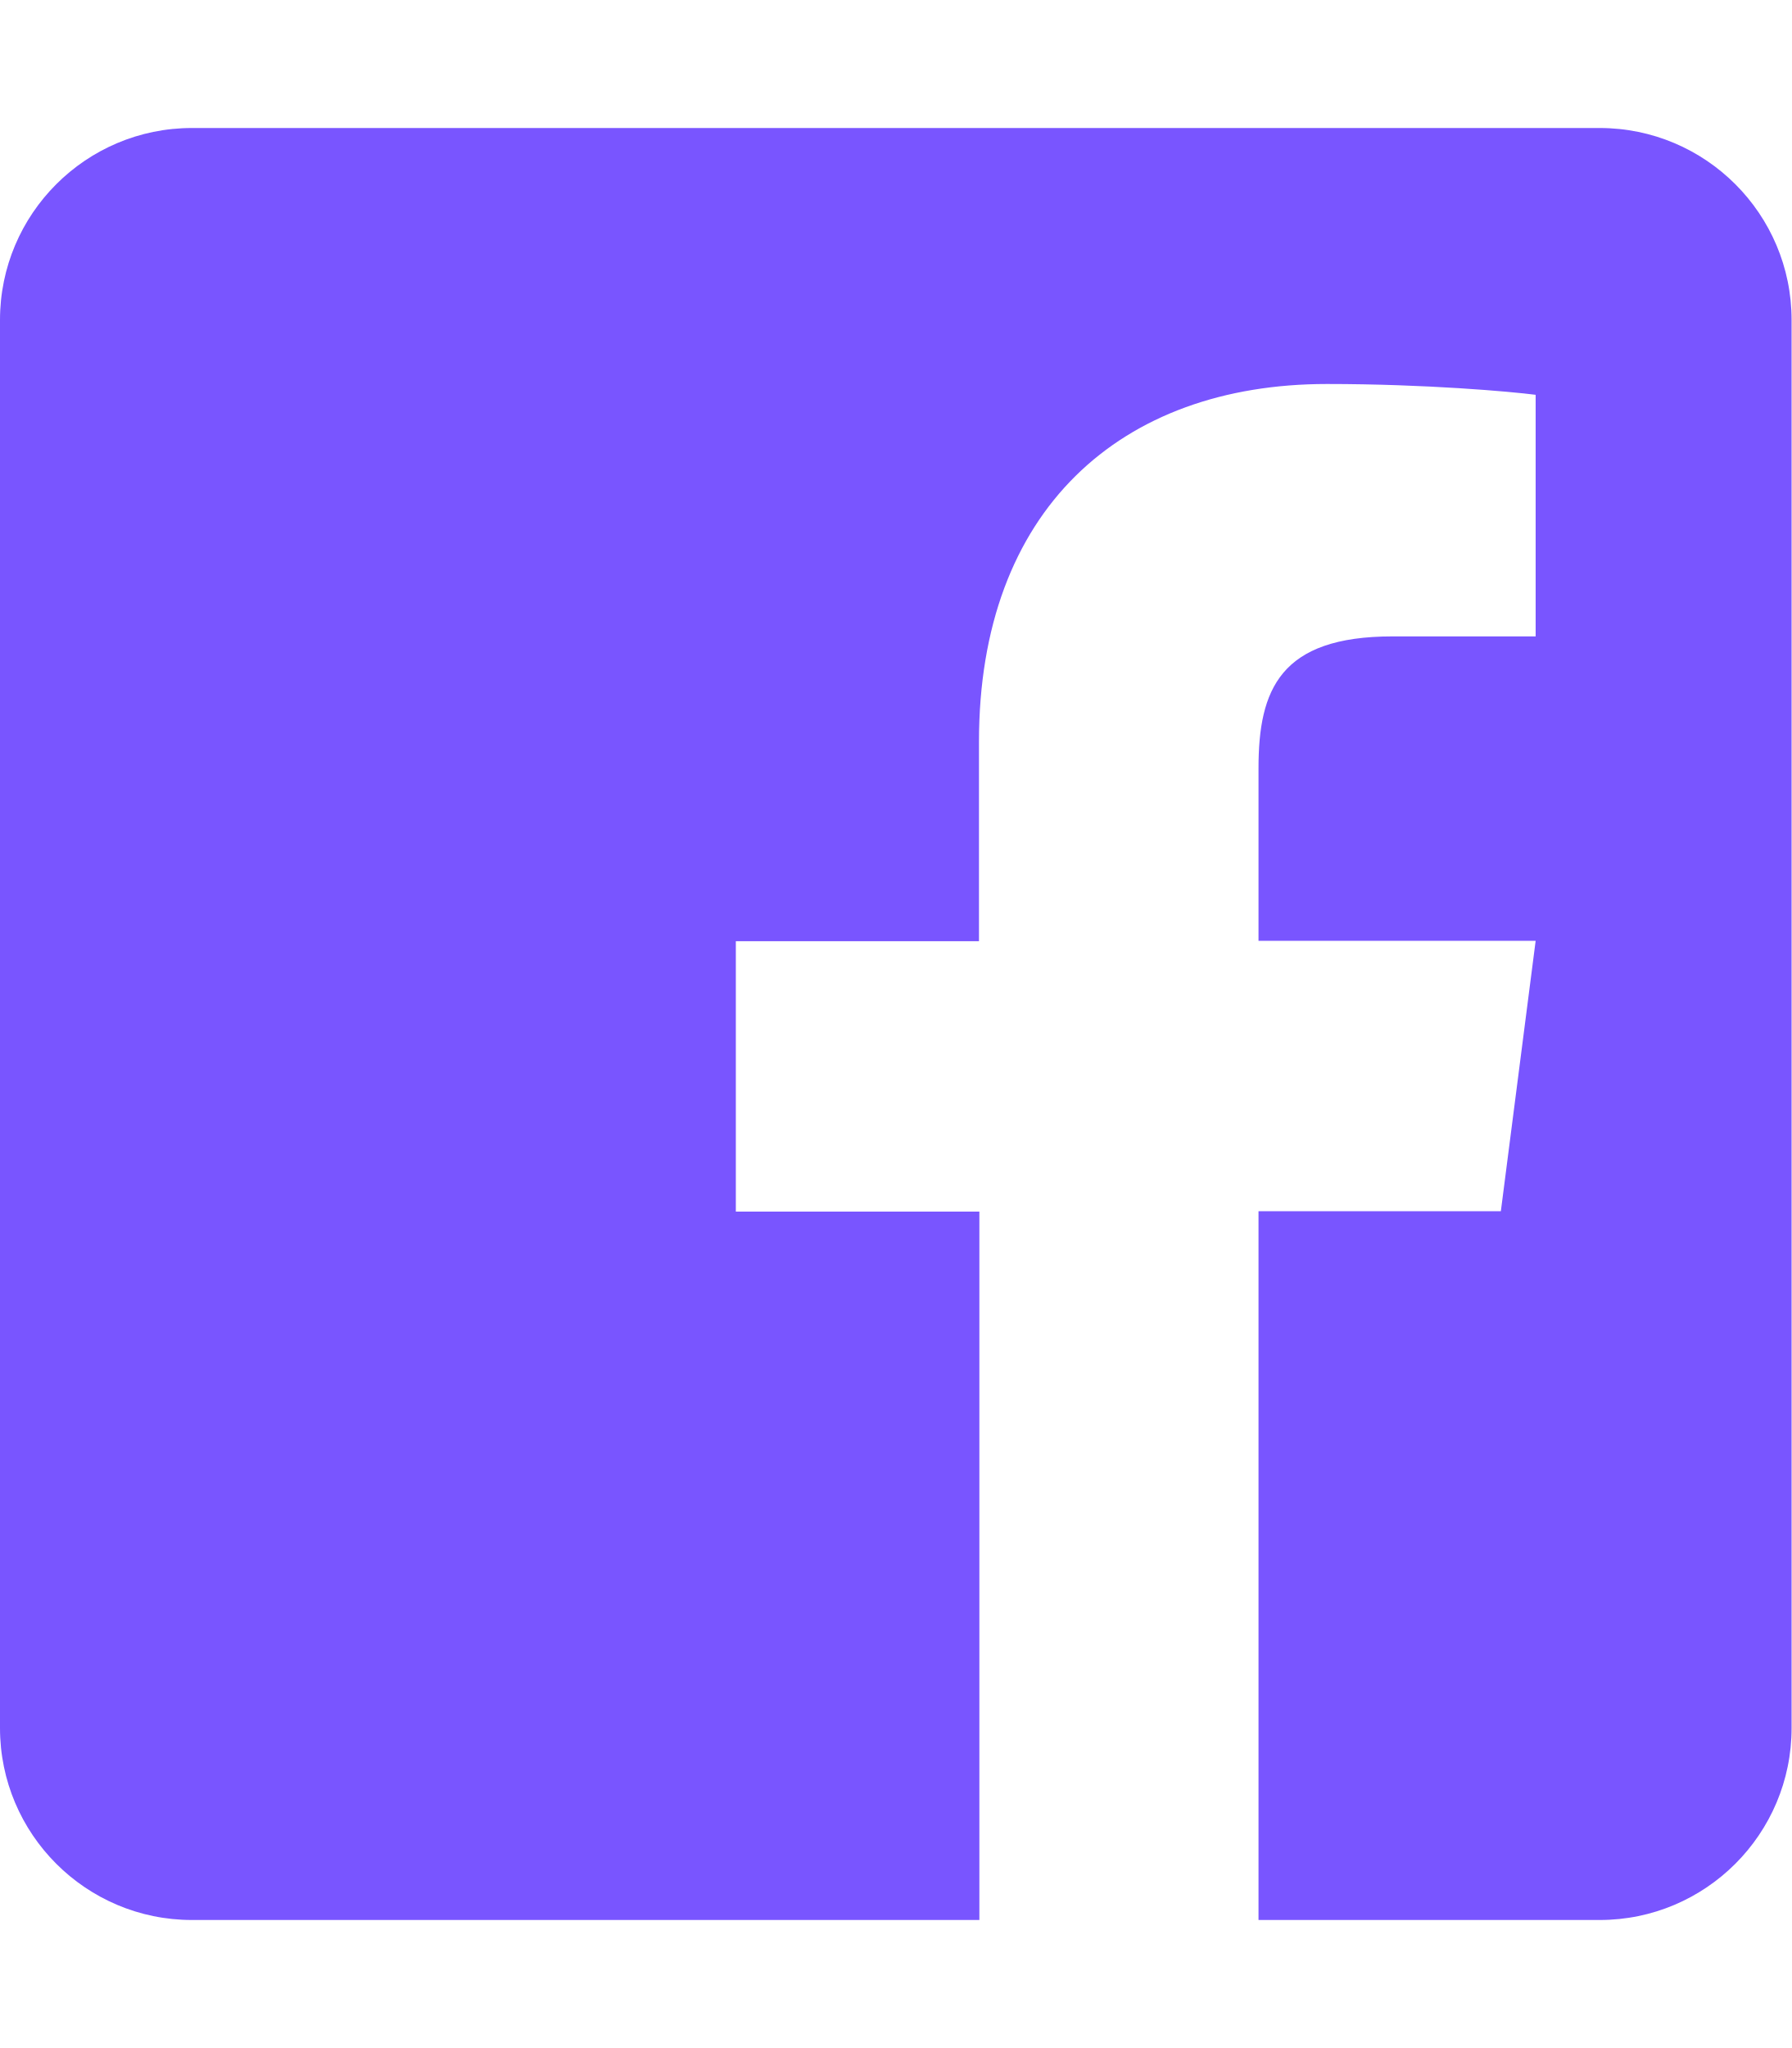
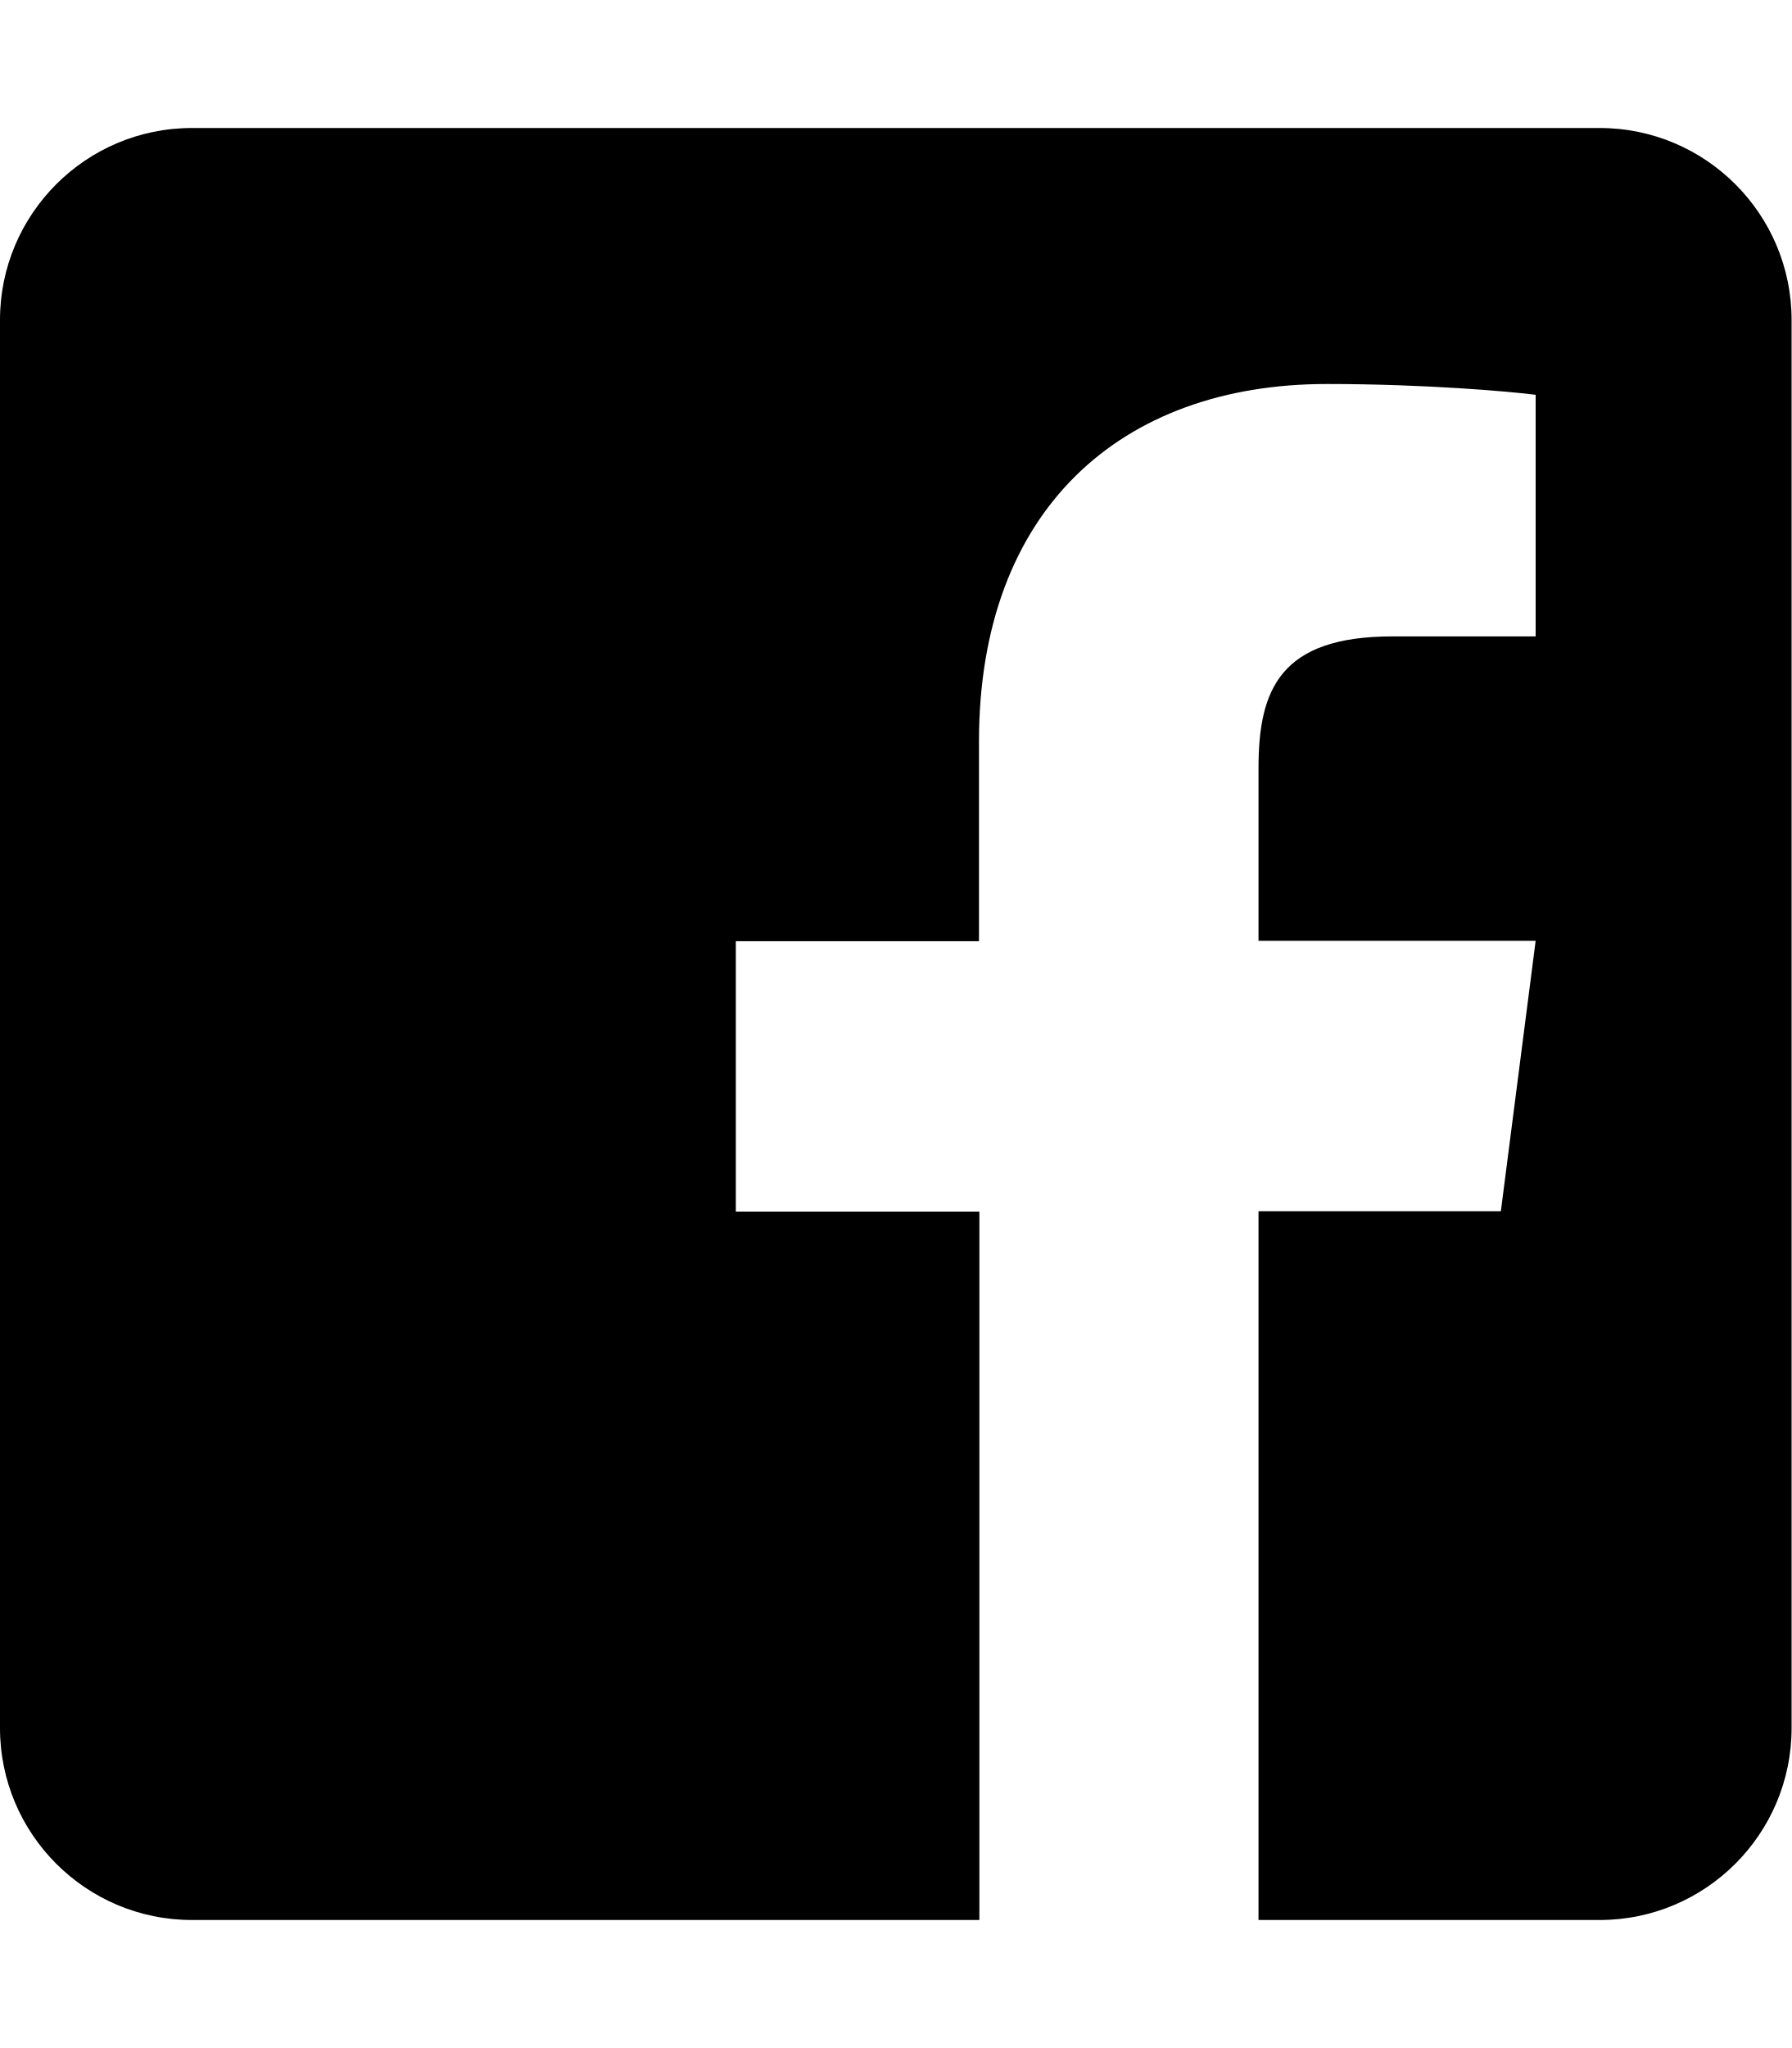
<svg xmlns="http://www.w3.org/2000/svg" version="1.1" id="Layer_1" focusable="false" x="0px" y="0px" viewBox="0 0 448 512" style="enable-background:new 0 0 448 512;" xml:space="preserve">
-   <style type="text/css">
- 	.st0{fill:#7955FF;}
- </style>
  <path class="st0" d="M448,80v352c0,26.5-21.5,48-48,48h-85.3V302.8h60.6l8.7-67.6h-69.3V192c0-19.6,5.4-32.9,33.5-32.9H384V98.7  c-6.2-0.8-27.4-2.7-52.2-2.7c-51.6,0-87,31.5-87,89.4v49.9H184v67.6h60.9V480H48c-26.5,0-48-21.5-48-48V80c0-26.5,21.5-48,48-48h352  C426.5,32,448,53.5,448,80z" />
</svg>
